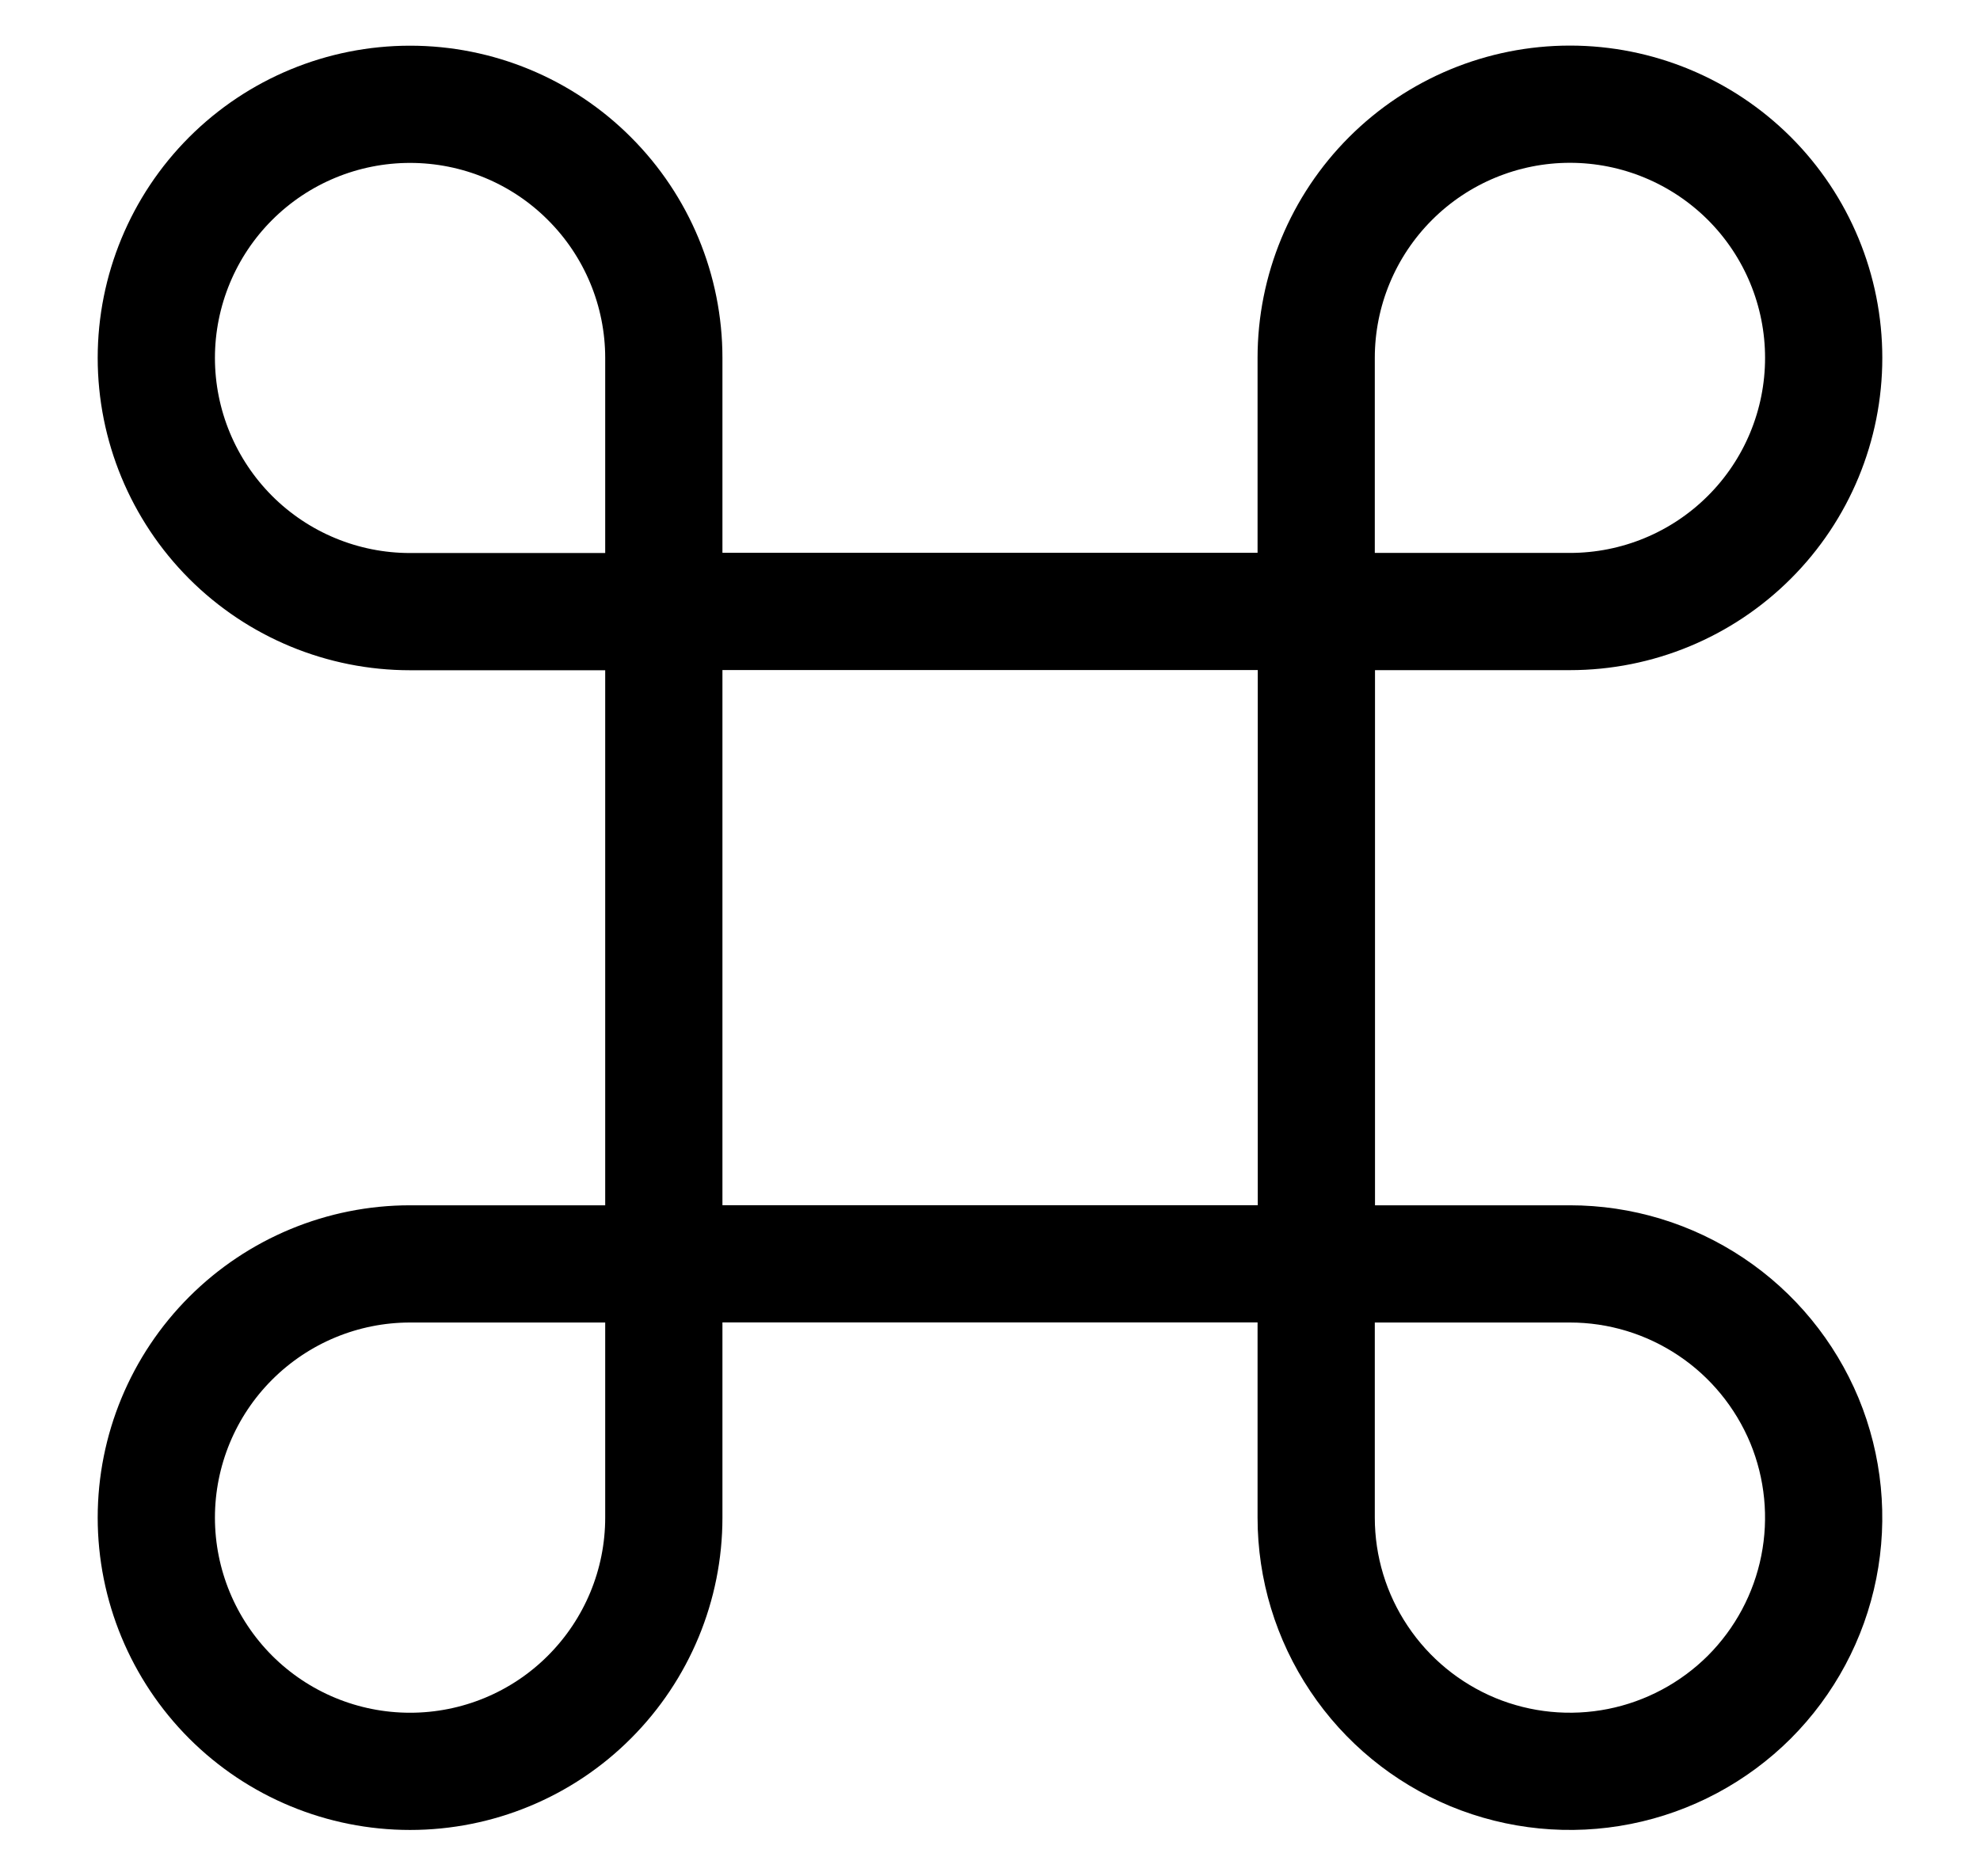
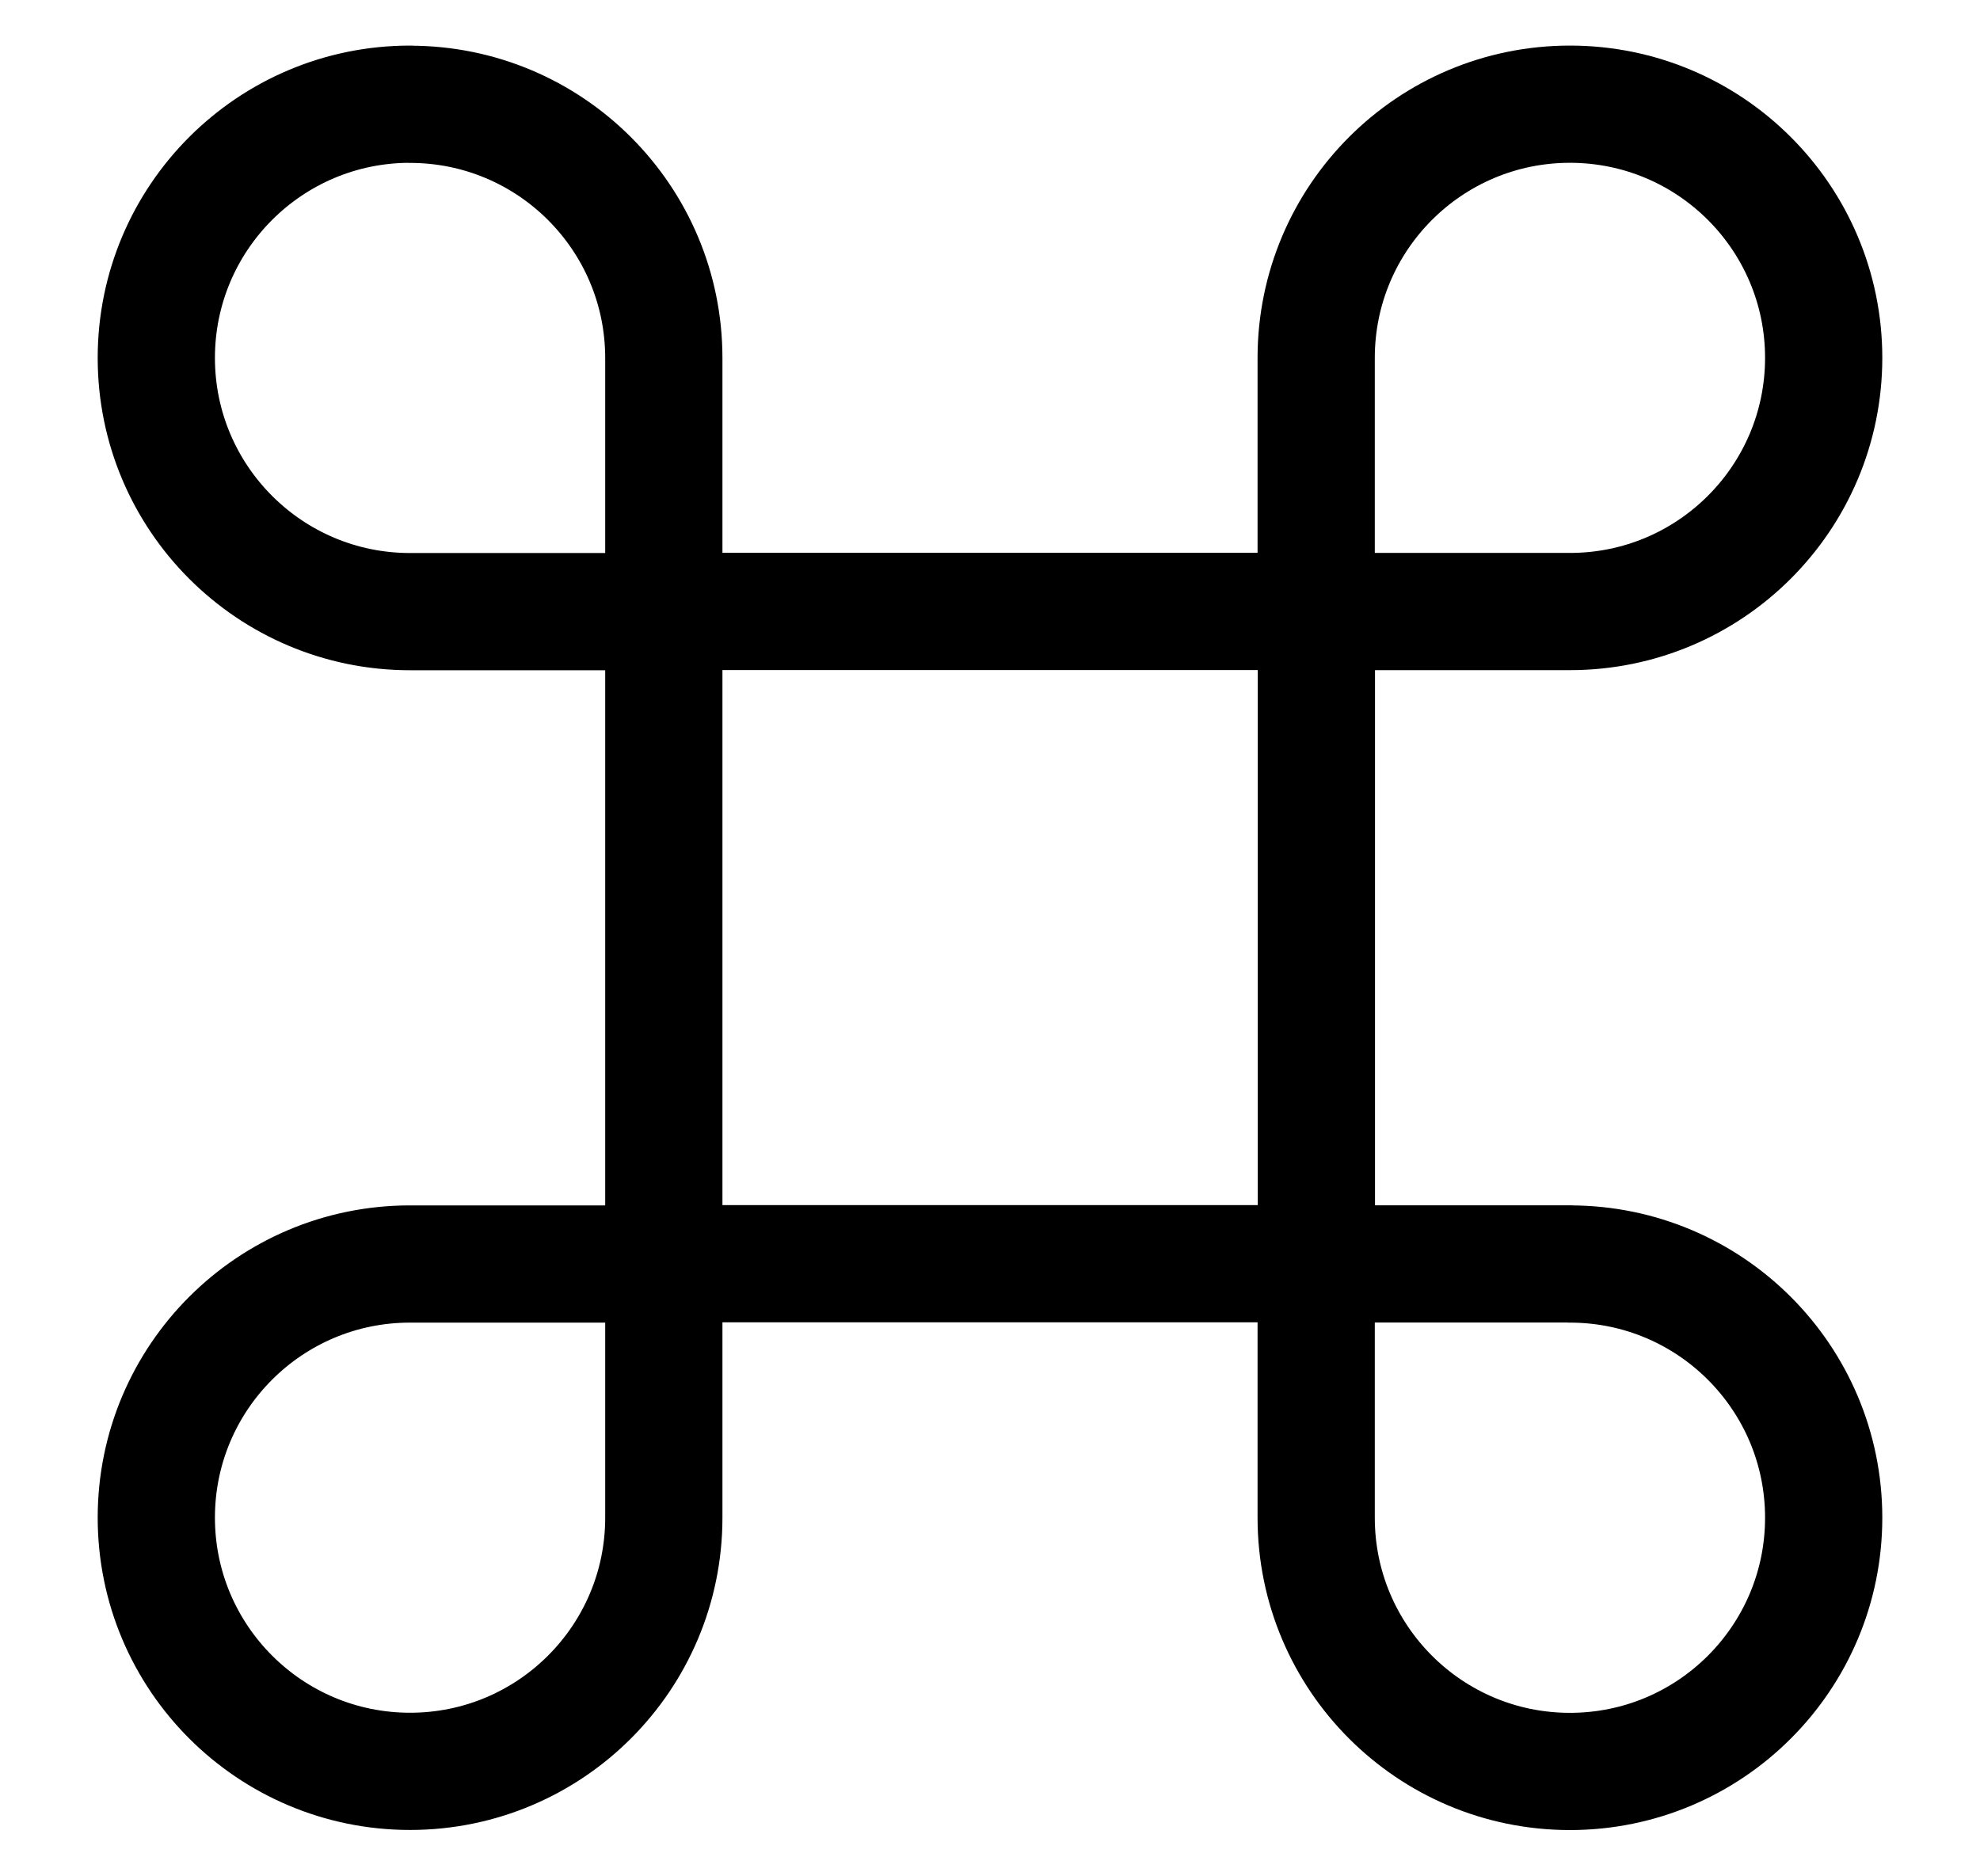
- <svg xmlns="http://www.w3.org/2000/svg" height="1em" viewBox="0 0 19 18" fill="none">
-   <path d="M1.5 14.565C1.5 15.211 1.757 15.83 2.213 16.287C2.67 16.744 3.289 17 3.935 17C4.581 17 5.2 16.744 5.656 16.287C6.113 15.83 6.37 15.211 6.37 14.565V12.13H3.935C3.289 12.13 2.67 12.387 2.213 12.844C1.757 13.3 1.5 13.919 1.5 14.565Z" stroke="currentColor" stroke-width="1.125" stroke-linecap="round" stroke-linejoin="round" />
-   <path d="M3.935 1.001C3.289 1.001 2.67 1.257 2.213 1.714C1.757 2.17 1.5 2.79 1.5 3.435C1.5 4.081 1.757 4.7 2.213 5.157C2.67 5.614 3.289 5.87 3.935 5.87H6.37V3.435C6.37 2.79 6.113 2.17 5.656 1.714C5.2 1.257 4.581 1.001 3.935 1.001Z" stroke="currentColor" stroke-width="1.125" stroke-linecap="round" stroke-linejoin="round" />
-   <path d="M15.065 12.13H12.63V14.565C12.63 15.047 12.773 15.518 13.041 15.918C13.308 16.318 13.688 16.63 14.133 16.815C14.578 16.999 15.068 17.047 15.54 16.953C16.012 16.859 16.446 16.627 16.787 16.287C17.127 15.946 17.359 15.513 17.453 15.04C17.547 14.568 17.499 14.078 17.315 13.633C17.13 13.189 16.818 12.808 16.418 12.541C16.017 12.273 15.547 12.13 15.065 12.13Z" stroke="currentColor" stroke-width="1.125" stroke-linecap="round" stroke-linejoin="round" />
-   <path d="M12.632 5.868H6.37V12.129H12.632V5.868Z" stroke="currentColor" stroke-width="1.125" stroke-linecap="round" stroke-linejoin="round" />
-   <path d="M17.5 3.435C17.5 2.789 17.244 2.17 16.787 1.713C16.33 1.257 15.711 1 15.065 1C14.419 1 13.8 1.257 13.344 1.713C12.887 2.17 12.63 2.789 12.63 3.435V5.869H15.065C15.711 5.869 16.33 5.613 16.787 5.156C17.244 4.7 17.5 4.08 17.5 3.435Z" stroke="currentColor" stroke-width="1.125" stroke-linecap="round" stroke-linejoin="round" />
+ <svg xmlns="http://www.w3.org/2000/svg" height="1em" fill="none" viewBox="0 0 19 18">
+   <path stroke="currentColor" stroke-linecap="round" stroke-linejoin="round" stroke-width="1.125" d="M1.5 14.565a2.435 2.435 0 0 0 4.87 0v-2.434H3.935A2.434 2.434 0 0 0 1.5 14.564M3.935 1a2.435 2.435 0 1 0 0 4.87H6.37V3.435a2.435 2.435 0 0 0-2.435-2.434m11.13 11.129H12.63v2.435a2.435 2.435 0 1 0 2.435-2.434m-2.433-6.263H6.37v6.26h6.262z" />
+   <path stroke="currentColor" stroke-linecap="round" stroke-linejoin="round" stroke-width="1.125" d="M17.5 3.435a2.435 2.435 0 1 0-4.87 0v2.434h2.435A2.435 2.435 0 0 0 17.5 3.435" />
</svg>
